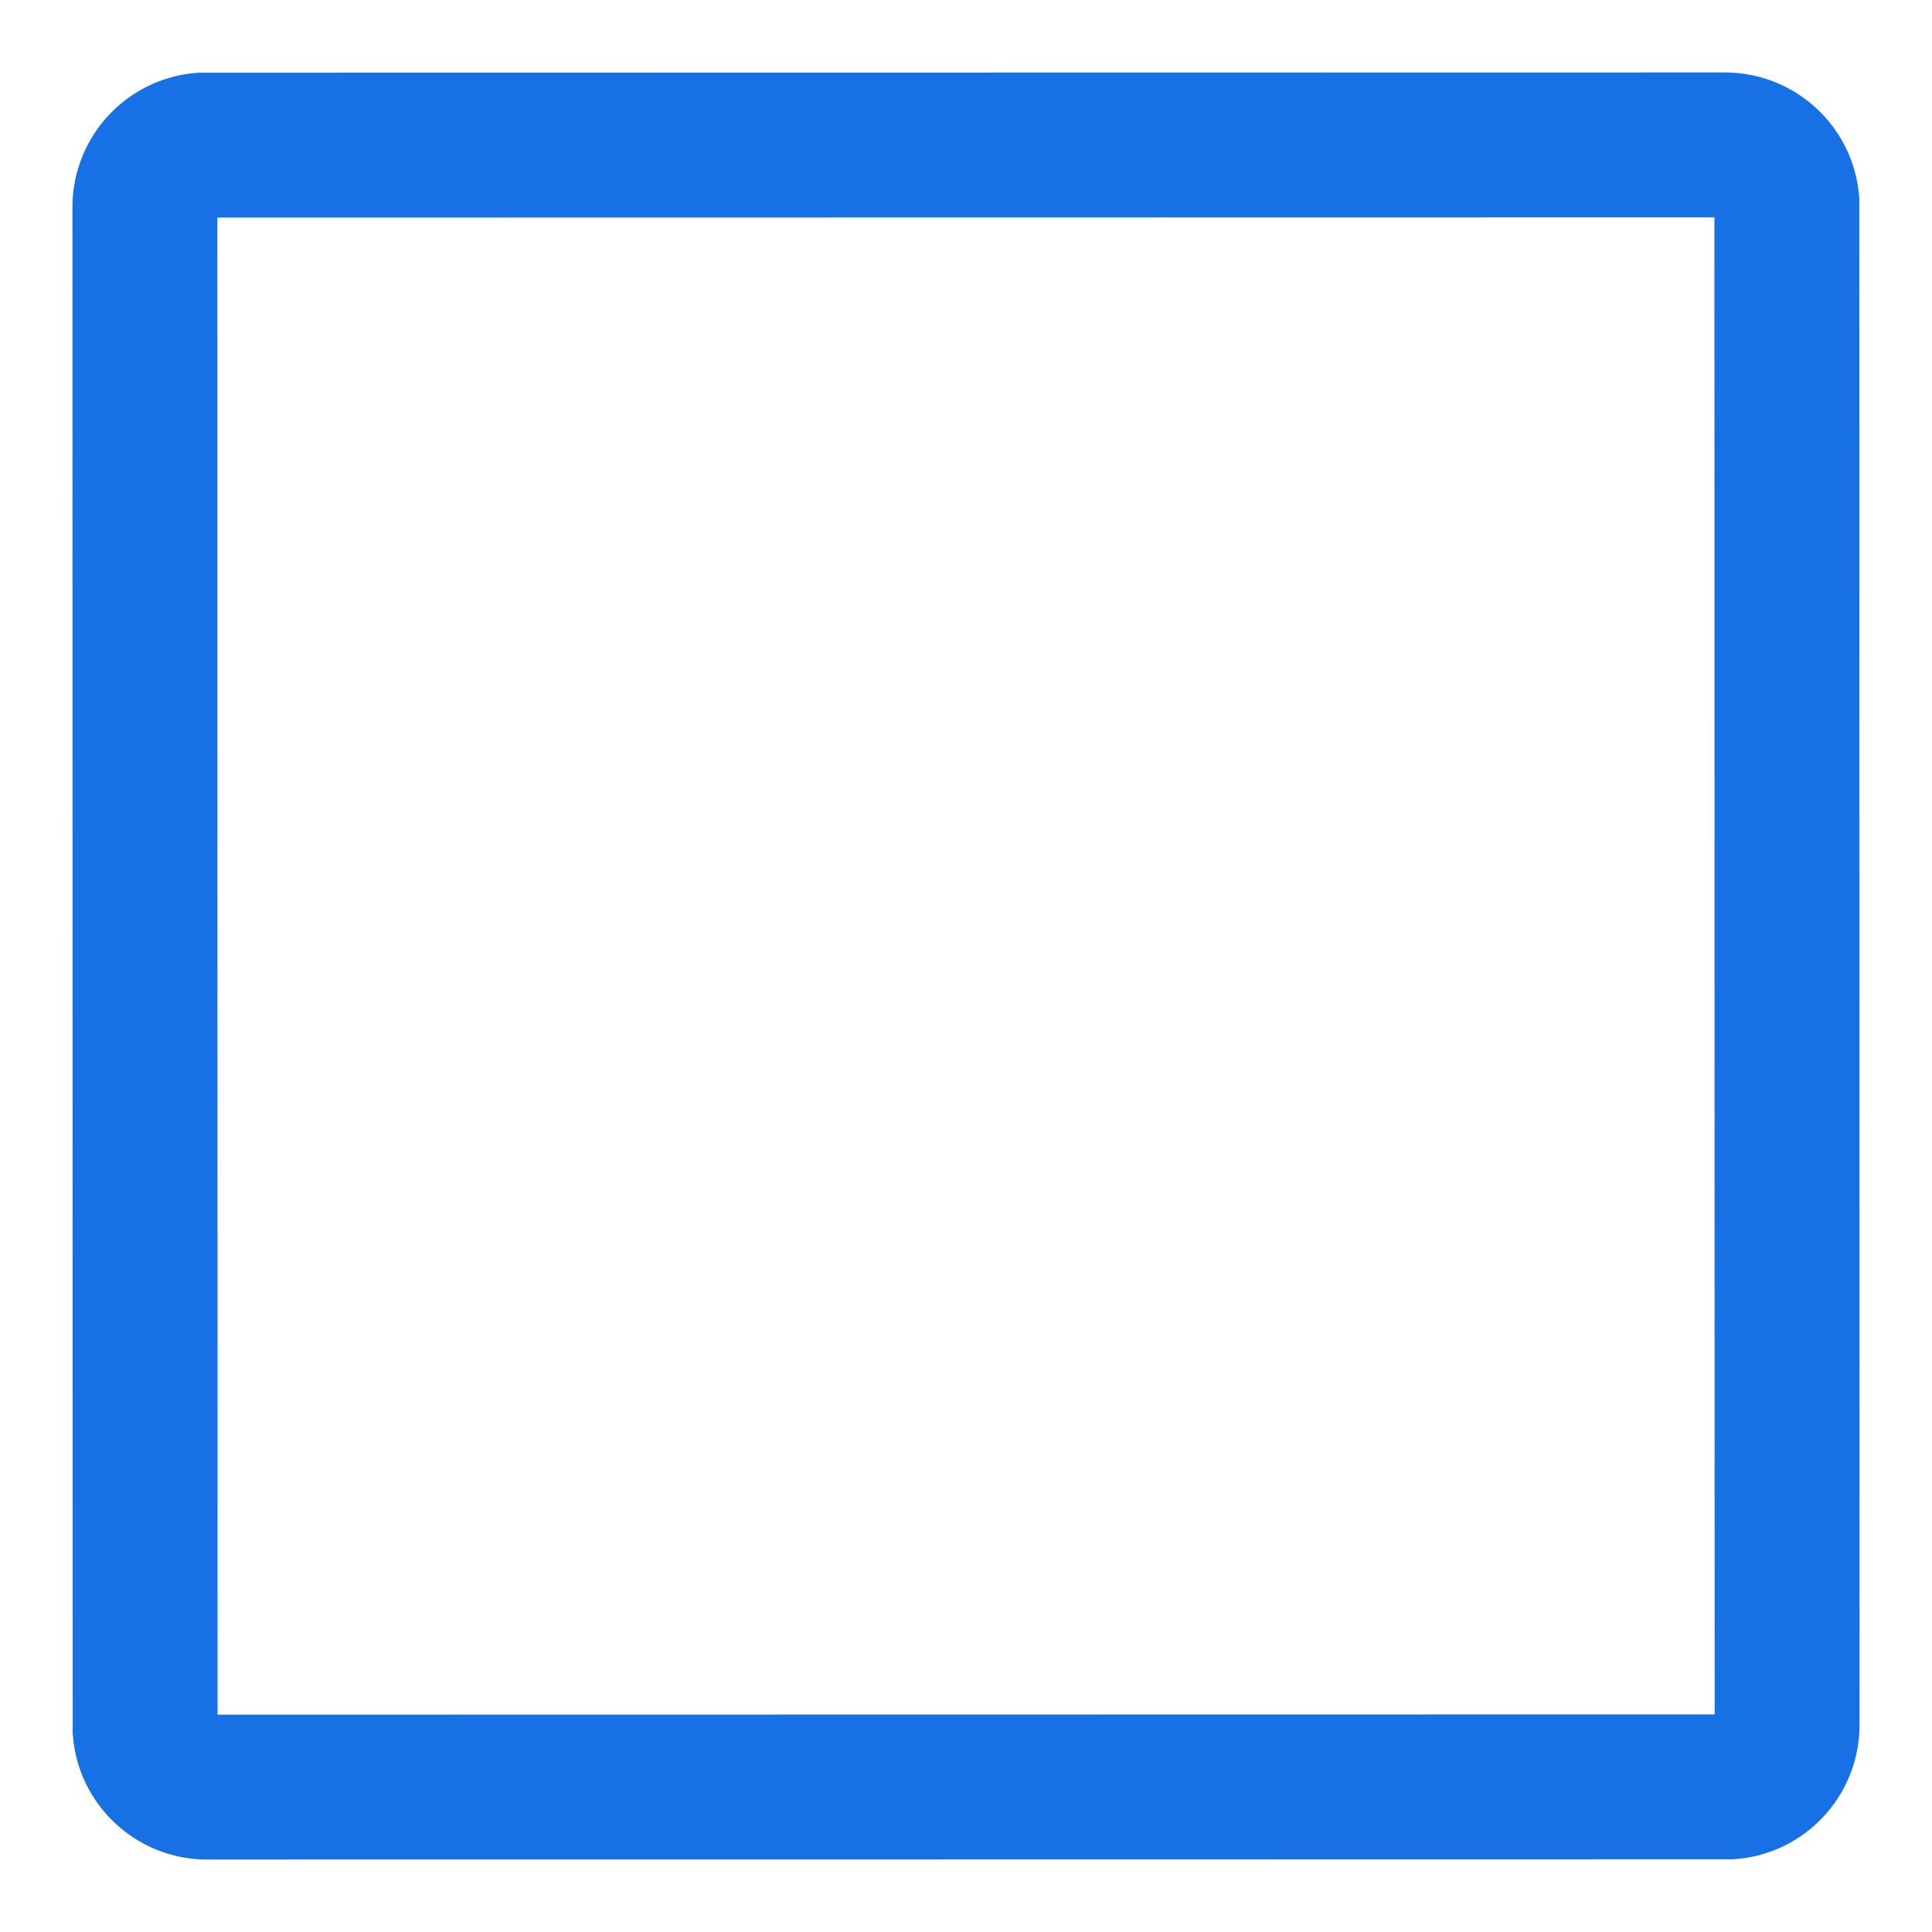
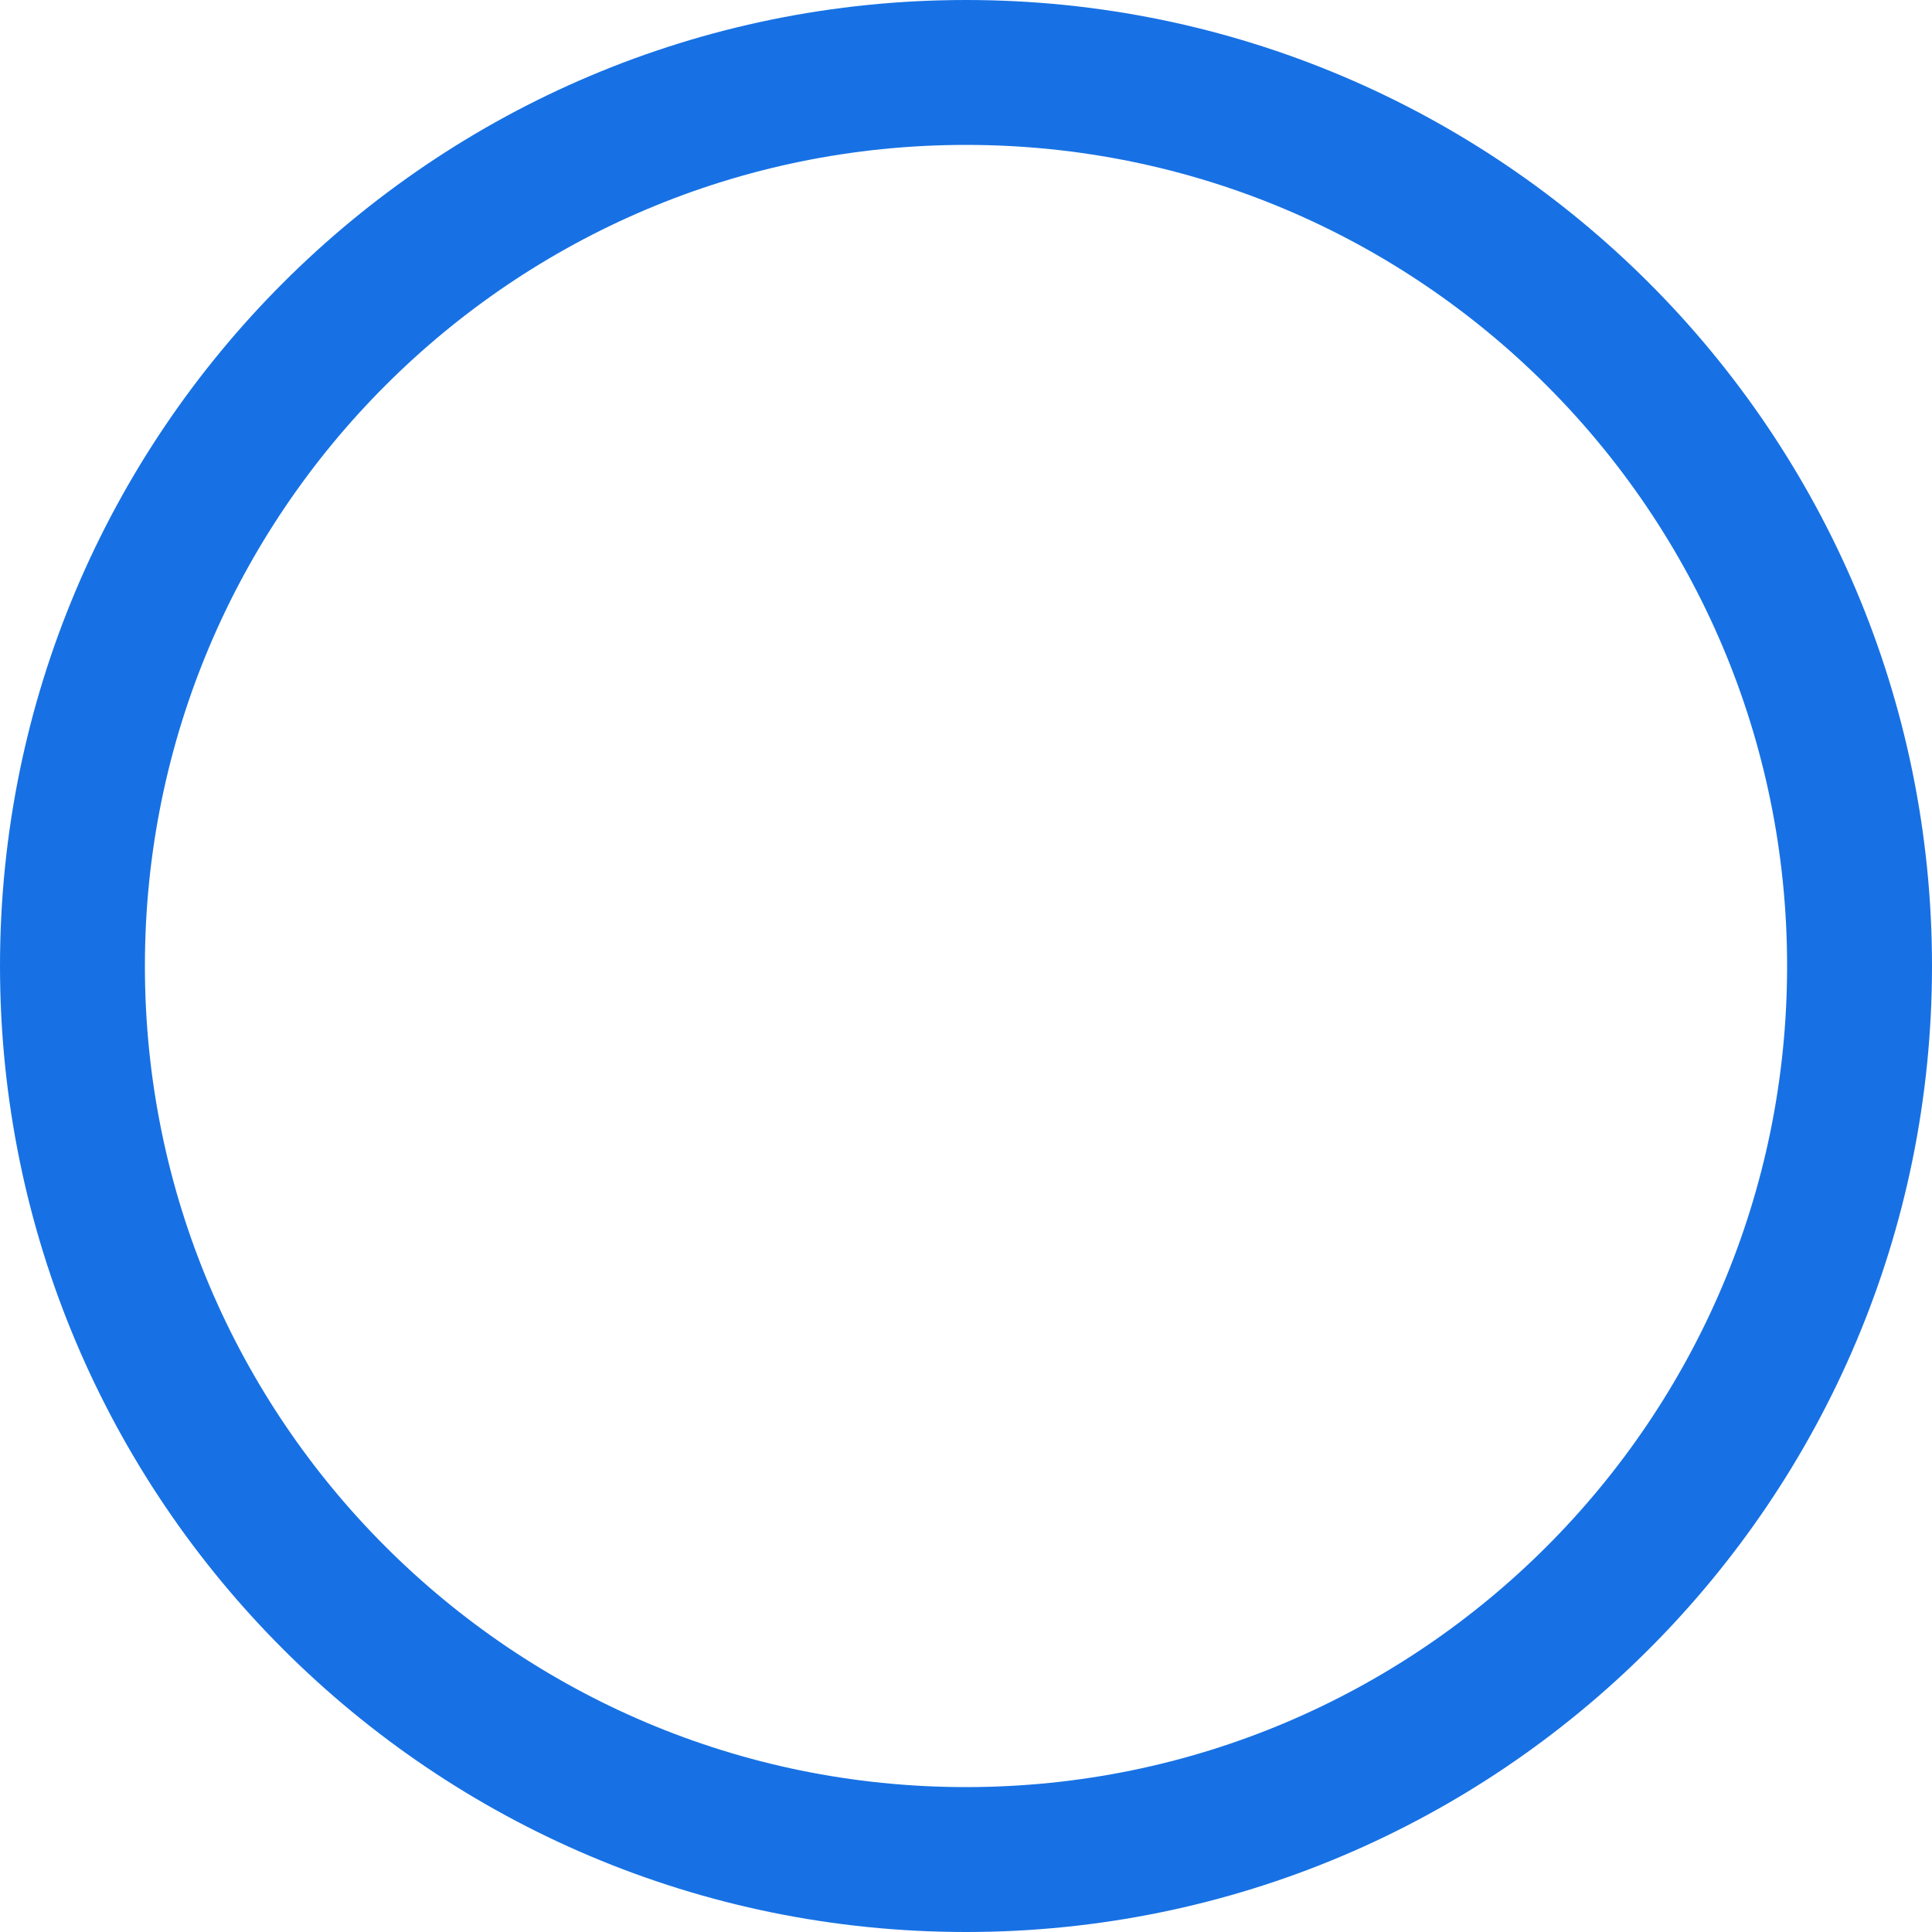
<svg xmlns="http://www.w3.org/2000/svg" height="40" viewBox="0 0 40 40" width="40">
-   <path d="m35.714 3-31.543.005c-.321.028-.607.175-.816.395-.22.231-.355.543-.355.886l.005 31.543c.028.321.175.607.395.816.231.22.543.355.886.355l31.543-.005c.321-.028.607-.175.816-.395.22-.231.355-.543.355-.886l-.005-31.543c-.028-.321-.175-.607-.395-.816-.231-.22-.543-.355-.886-.355z" fill="none" stroke="#1771e4" stroke-width="3" />
+   <path d="m20 1.5c-5.109 0-9.734 2.071-13.081 5.419-3.348 3.348-5.419 7.973-5.419 13.081s2.071 9.734 5.419 13.081c3.348 3.348 7.973 5.419 13.081 5.419s9.734-2.071 13.081-5.419c3.348-3.348 5.419-7.973 5.419-13.081s-2.071-9.734-5.419-13.081c-3.348-3.348-7.973-5.419-13.081-5.419z" fill="none" stroke="#1771e4" stroke-width="3" vector-effect="non-scaling-stroke" />
</svg>
